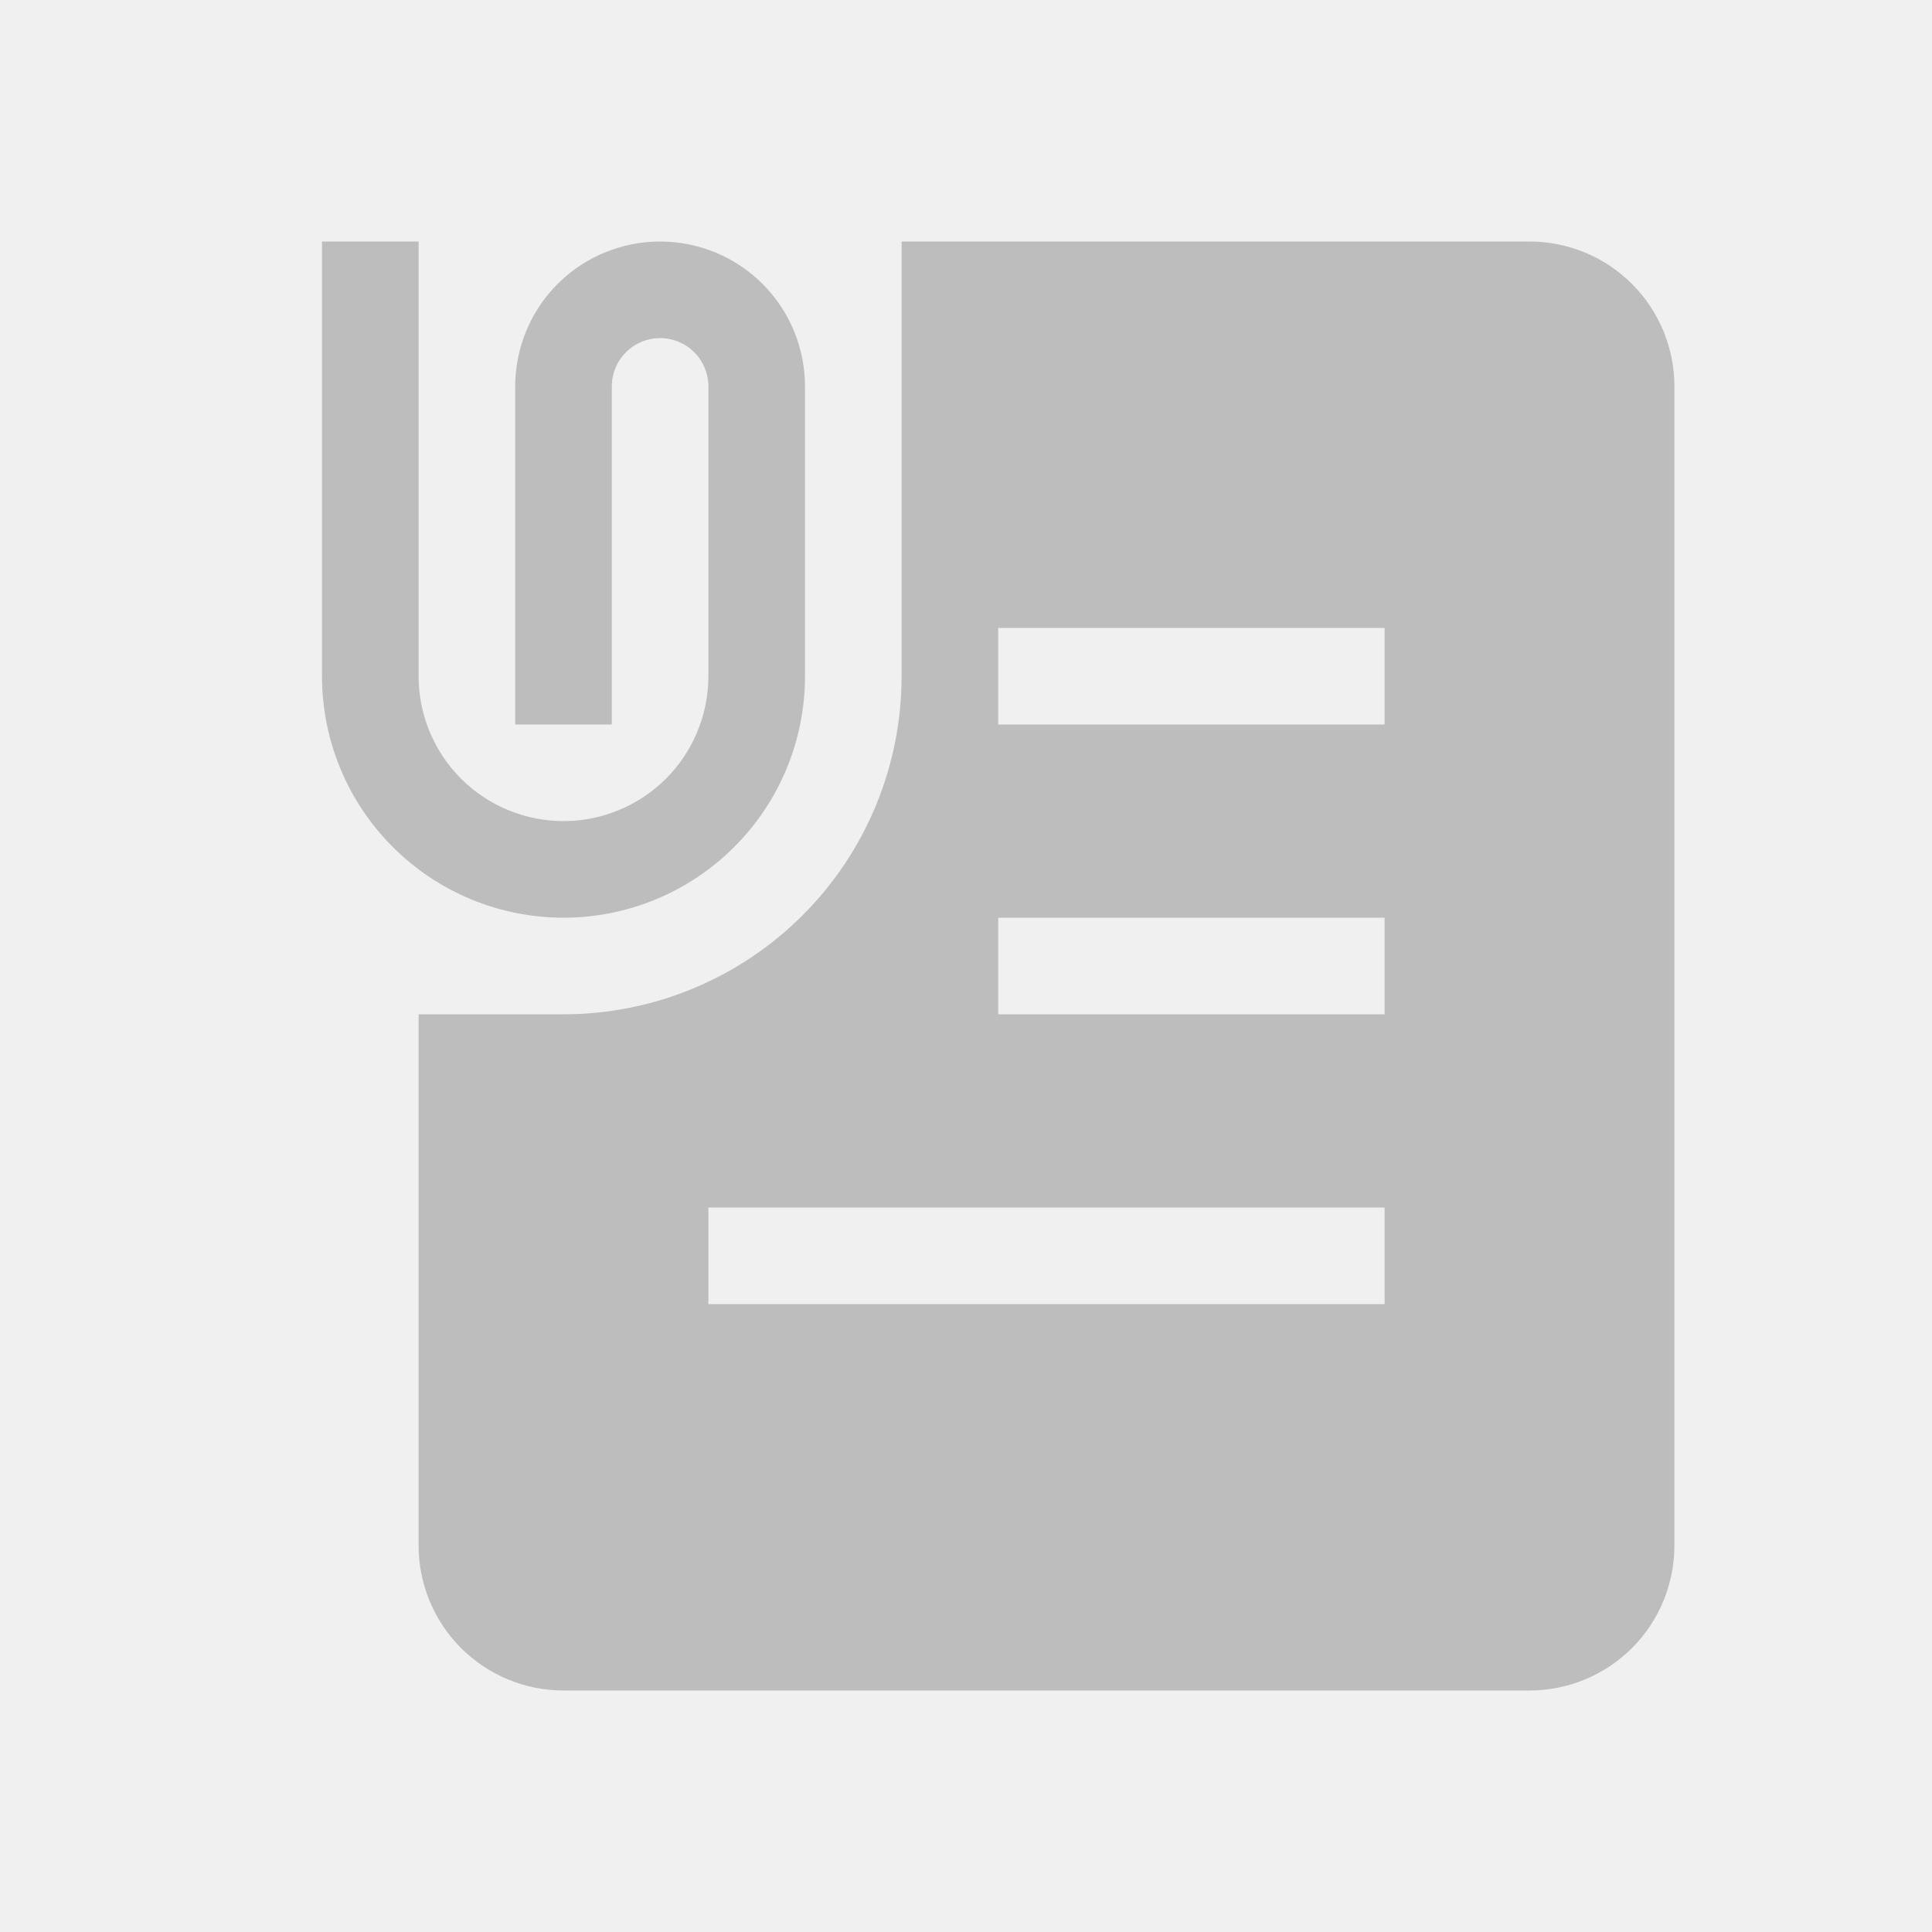
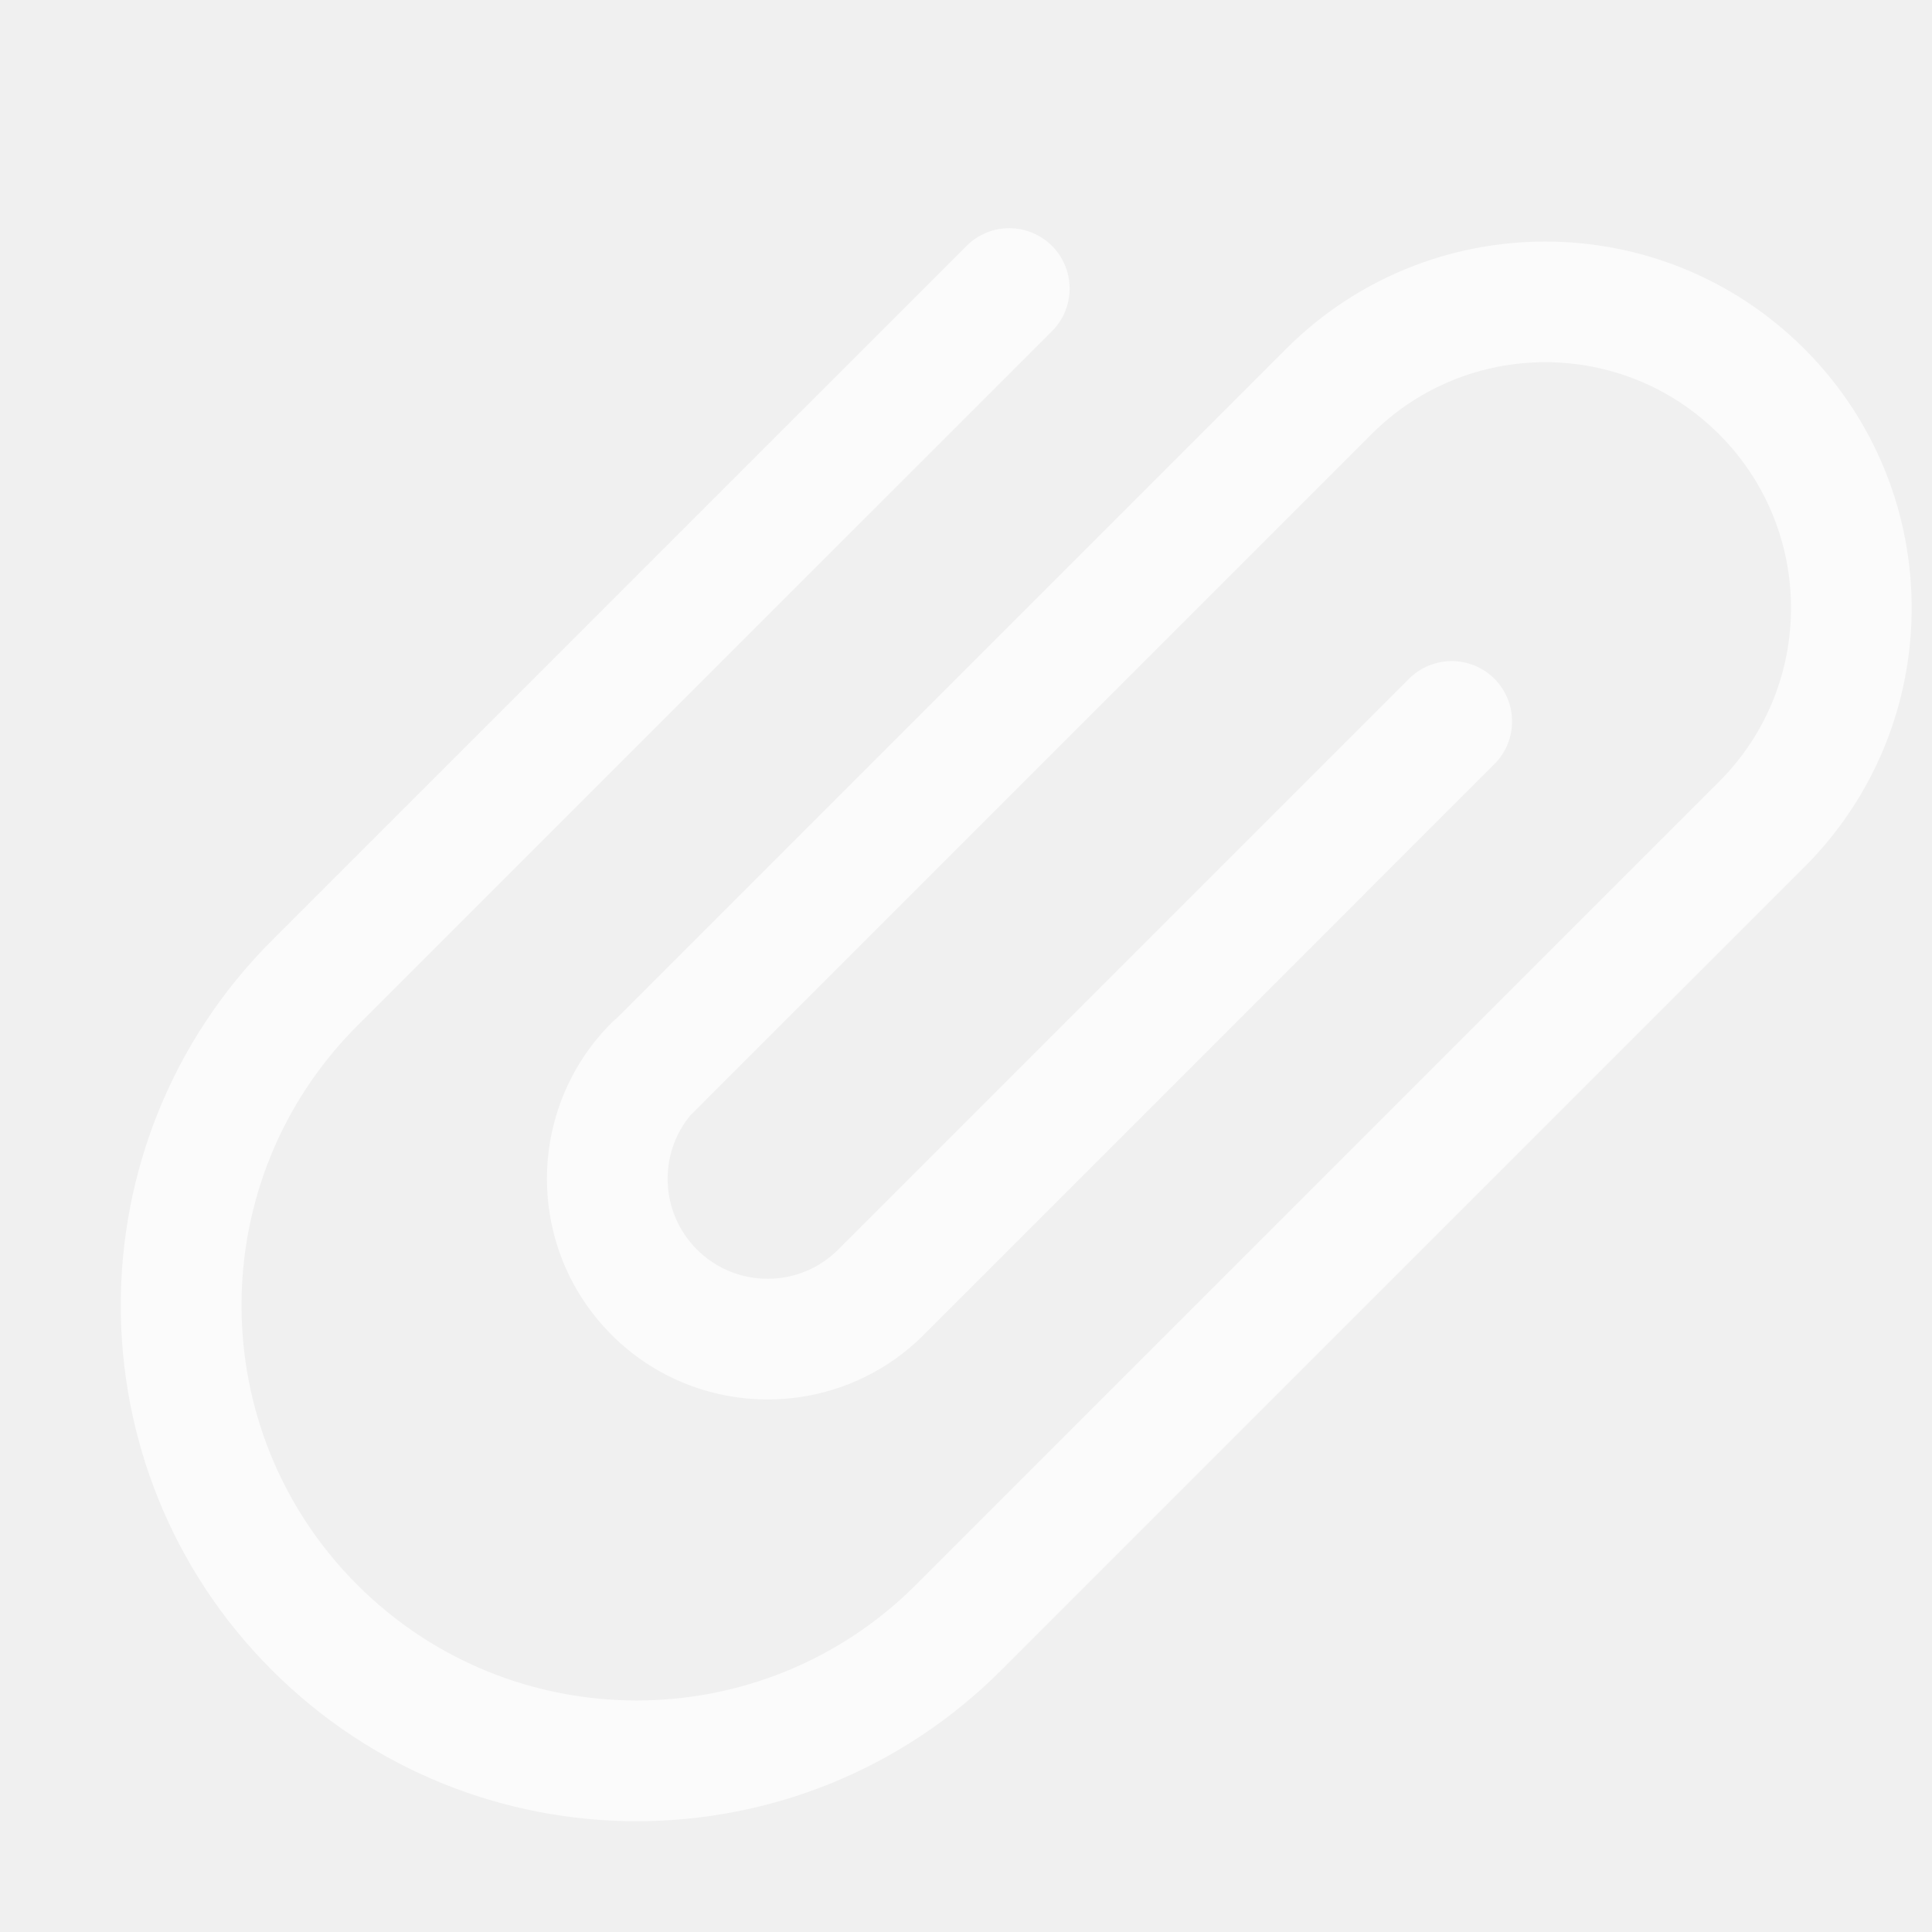
- <svg xmlns="http://www.w3.org/2000/svg" width="24" height="24" viewBox="0 0 24 24" fill="none">
-   <path d="M4 8.4V3H5.2V8.4C5.2 8.877 5.39 9.335 5.727 9.673C6.065 10.01 6.523 10.2 7 10.2C7.477 10.2 7.935 10.01 8.273 9.673C8.61 9.335 8.8 8.877 8.8 8.4V4.8C8.8 4.641 8.737 4.488 8.624 4.376C8.512 4.263 8.359 4.2 8.2 4.2C8.041 4.2 7.888 4.263 7.776 4.376C7.663 4.488 7.6 4.641 7.6 4.8V9H6.4V4.8C6.4 4.564 6.447 4.33 6.537 4.111C6.627 3.893 6.76 3.694 6.927 3.527C7.094 3.36 7.293 3.227 7.511 3.137C7.73 3.047 7.964 3 8.2 3C8.436 3 8.67 3.047 8.889 3.137C9.107 3.227 9.306 3.36 9.473 3.527C9.64 3.694 9.773 3.893 9.863 4.111C9.953 4.33 10 4.564 10 4.8V8.4C10 9.196 9.684 9.959 9.121 10.521C8.559 11.084 7.796 11.4 7 11.4C6.204 11.4 5.441 11.084 4.879 10.521C4.316 9.959 4 9.196 4 8.4Z" fill="#BDBDBD" />
-   <path fill-rule="evenodd" clip-rule="evenodd" d="M19 3H11.2V8.4C11.2 9.514 10.758 10.582 9.97 11.37C9.182 12.158 8.114 12.6 7 12.6H5.2V19.2C5.2 19.677 5.39 20.135 5.727 20.473C6.065 20.81 6.523 21 7 21H19C19.478 21 19.935 20.81 20.273 20.473C20.611 20.135 20.8 19.677 20.8 19.2V4.8C20.8 4.323 20.611 3.865 20.273 3.527C19.935 3.19 19.478 3 19 3ZM17.2 7.8H12.4V9H17.2V7.8ZM17.2 11.4H12.4V12.6H17.2V11.4ZM8.8 15H17.2V16.2H8.8V15Z" fill="#BDBDBD" />
+ <svg xmlns="http://www.w3.org/2000/svg" width="16" height="16" viewBox="0 0 16 16" fill="none">
+   <path fill-rule="evenodd" clip-rule="evenodd" d="M8.712 2.036C8.907 2.231 8.907 2.548 8.712 2.743L2.958 8.496C1.681 9.774 1.681 11.846 2.958 13.124C4.236 14.402 6.308 14.402 7.586 13.124L9.477 11.233L9.477 11.233L14.236 6.474C15.031 5.679 15.031 4.391 14.236 3.596C13.441 2.801 12.153 2.801 11.358 3.596L6.706 8.248L6.599 8.355L6.599 8.355L6.109 8.845L6.109 8.845L5.725 9.23L5.724 9.229C5.449 9.554 5.465 10.041 5.772 10.348C6.095 10.671 6.619 10.671 6.942 10.348L11.669 5.621C11.864 5.426 12.181 5.426 12.376 5.621C12.571 5.816 12.571 6.133 12.376 6.328L7.65 11.055C6.936 11.768 5.778 11.768 5.065 11.055C4.351 10.341 4.351 9.184 5.065 8.47C5.08 8.455 5.096 8.441 5.112 8.428L5.402 8.138L5.402 8.138L5.892 7.648L5.892 7.648L5.999 7.541L10.651 2.889C11.836 1.704 13.758 1.704 14.943 2.889C16.128 4.074 16.128 5.996 14.943 7.181L13.032 9.092C13.029 9.095 13.026 9.099 13.022 9.102L8.293 13.831C6.625 15.5 3.92 15.5 2.251 13.831C0.583 12.163 0.583 9.458 2.251 7.789L8.005 2.036C8.2 1.841 8.516 1.841 8.712 2.036Z" fill="white" fill-opacity="0.7" />
</svg>
